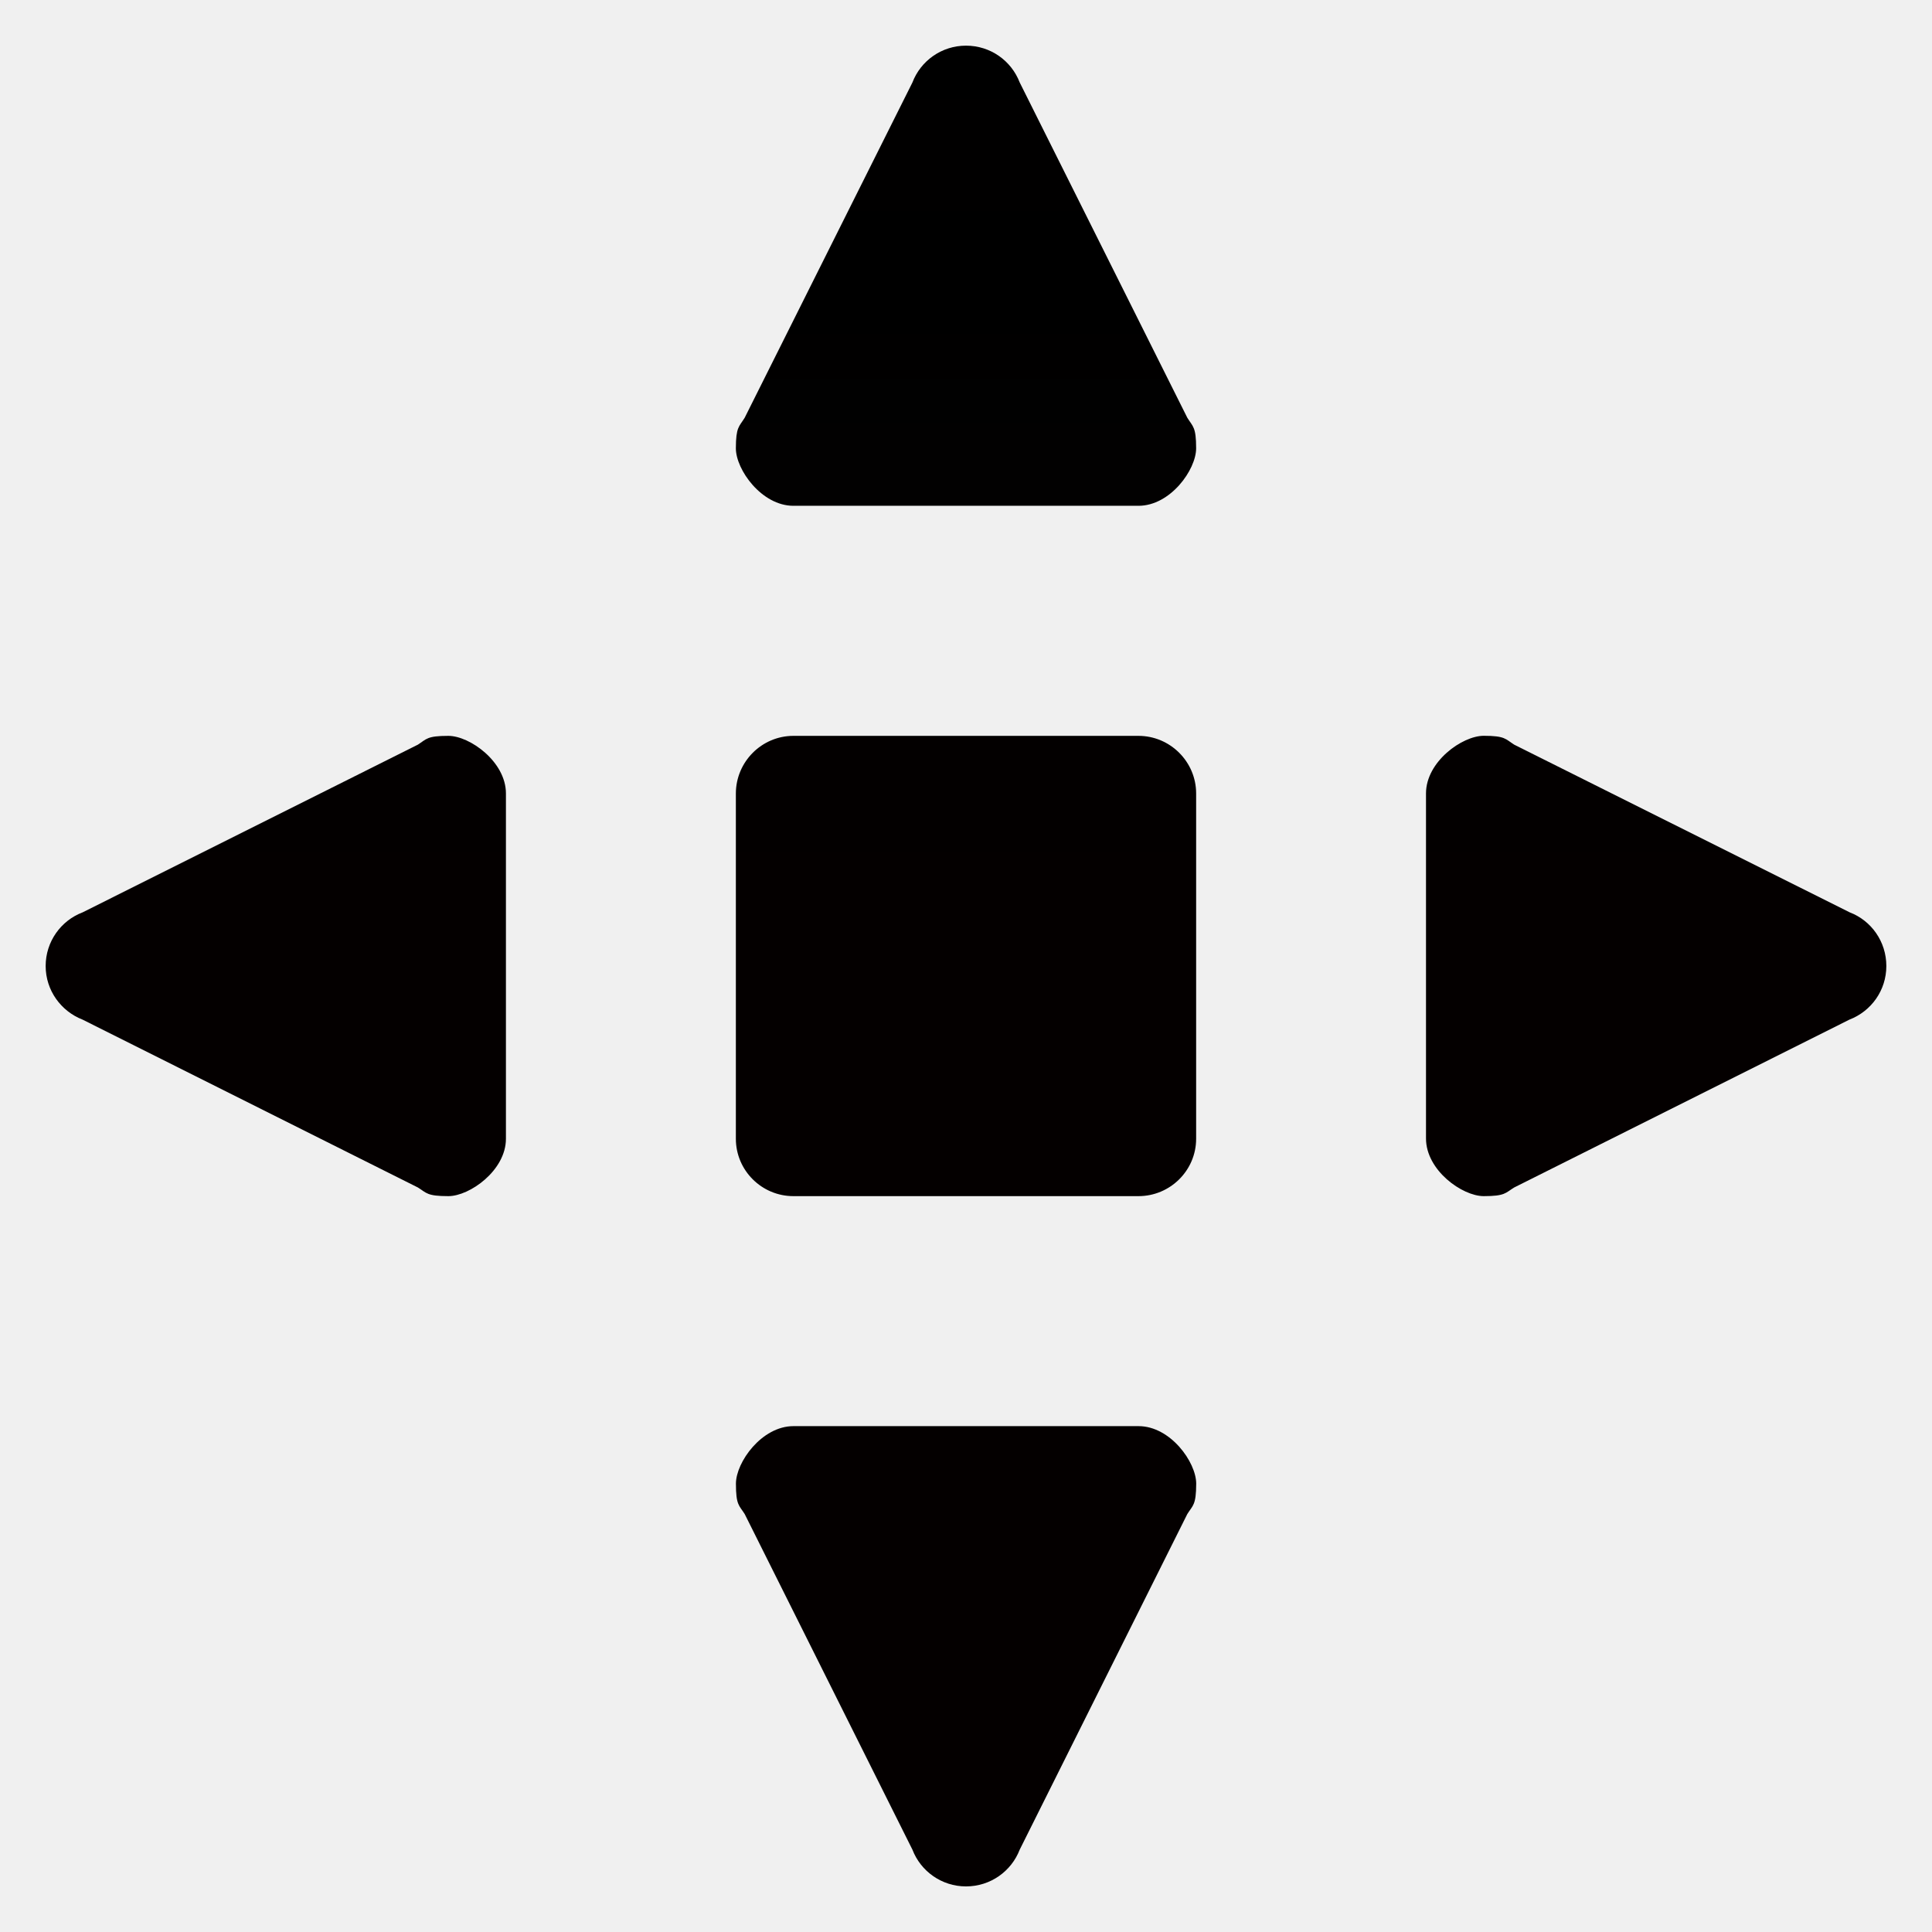
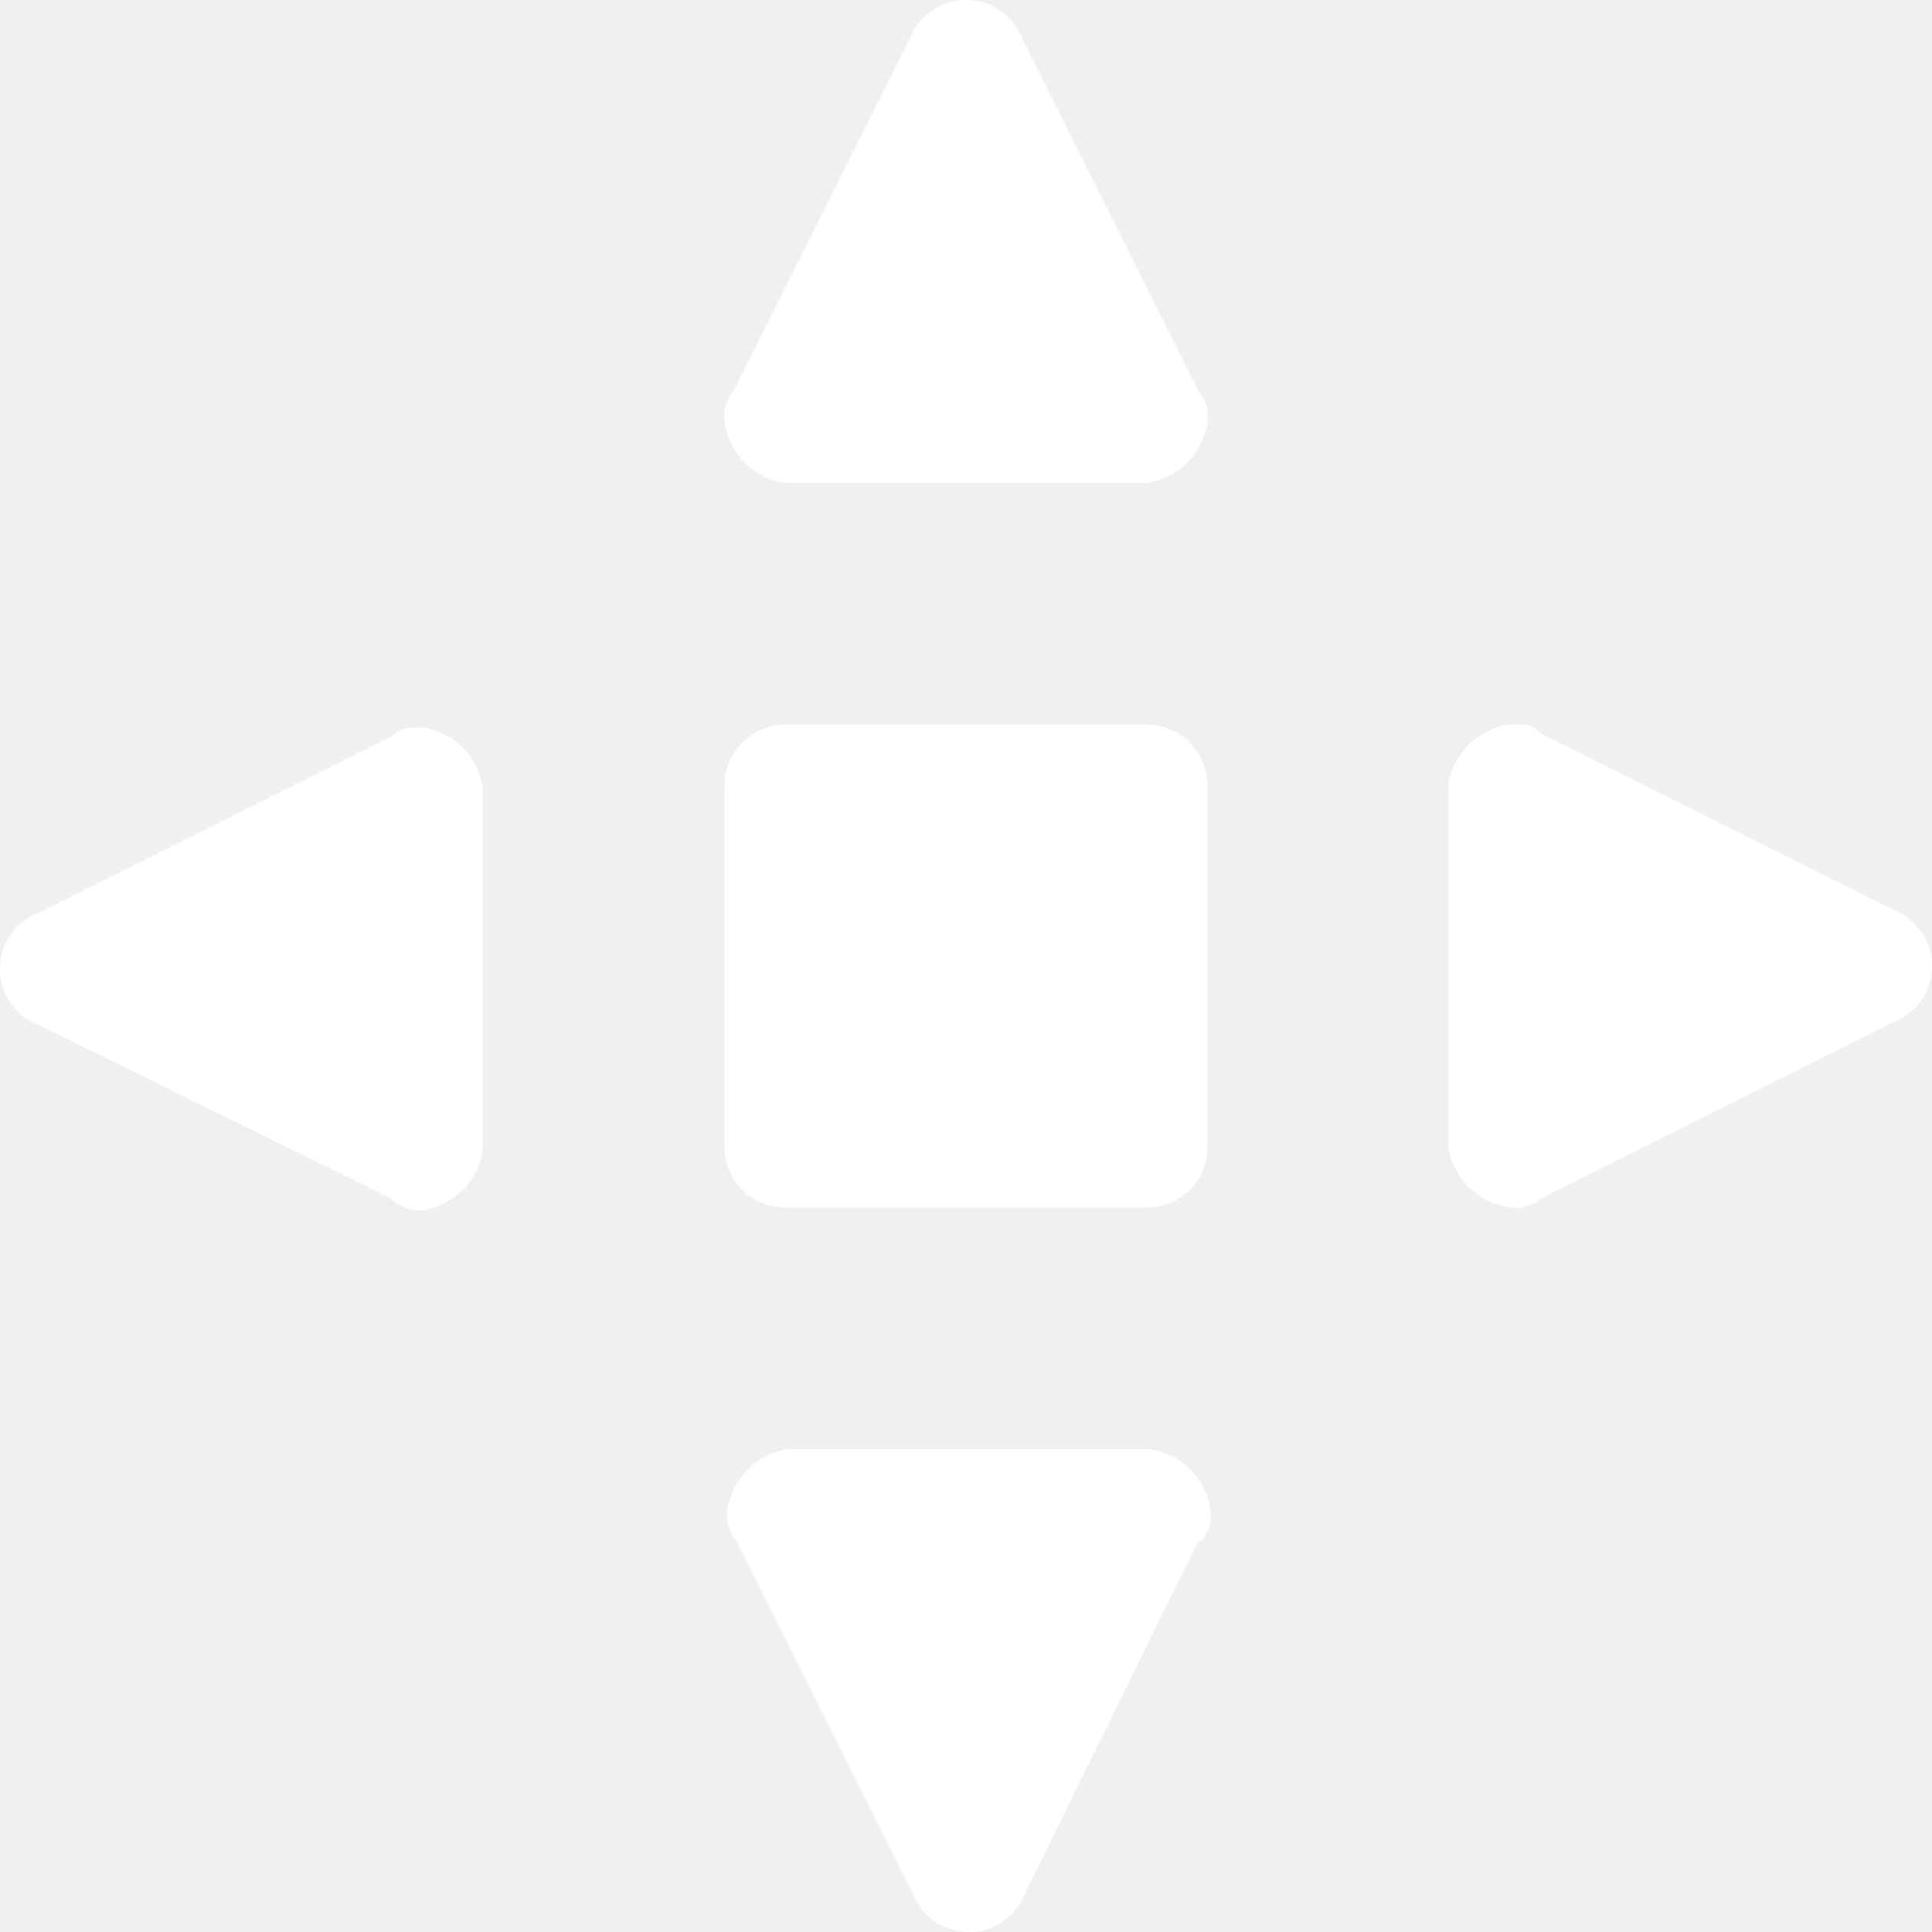
- <svg xmlns="http://www.w3.org/2000/svg" version="1.1" id="圖層_1" x="0px" y="0px" width="28.35px" height="28.35px" viewBox="0 0 28.35 28.35" enable-background="new 0 0 28.35 28.35" xml:space="preserve">
-   <linearGradient id="SVGID_1_" gradientUnits="userSpaceOnUse" x1="428.091" y1="-294.665" x2="428.091" y2="-267.654" gradientTransform="matrix(1 0 0 -1 -413.915 -266.9849)">
-     <stop offset="0" style="stop-color:#040000" />
-     <stop offset="0.476" style="stop-color:#040000" />
-     <stop offset="0.647" style="stop-color:#030000" />
-     <stop offset="0.77" style="stop-color:#020101" />
-     <stop offset="0.868" style="stop-color:#000000" />
-     <stop offset="0.952" style="stop-color:#010000" />
-     <stop offset="0.99" style="stop-color:#000000" />
-   </linearGradient>
-   <path fill="url(#SVGID_1_)" d="M17.423,22.216l-2.46,4.926c-0.122,0.316-0.428,0.539-0.788,0.539c-0.357,0-0.665-0.223-0.786-0.539  l-2.462-4.926c-0.082-0.129-0.128-0.129-0.128-0.445c0-0.314,0.378-0.844,0.844-0.844h5.064c0.468,0,0.846,0.529,0.846,0.844  C17.552,22.087,17.504,22.087,17.423,22.216L17.423,22.216z M10.927,6.131l2.462-4.921c0.121-0.318,0.429-0.54,0.786-0.54  c0.36,0,0.666,0.222,0.788,0.54l2.46,4.921c0.081,0.13,0.129,0.133,0.129,0.447c0,0.315-0.378,0.844-0.846,0.844h-5.064  c-0.465,0-0.844-0.529-0.844-0.844C10.799,6.264,10.845,6.263,10.927,6.131L10.927,6.131z M22.219,10.927l4.924,2.461  c0.315,0.12,0.537,0.428,0.537,0.787c0,0.358-0.222,0.664-0.542,0.787l-4.919,2.463c-0.13,0.08-0.133,0.127-0.447,0.127  c-0.315,0-0.847-0.379-0.847-0.846v-5.064c0-0.465,0.531-0.845,0.847-0.845C22.086,10.797,22.089,10.844,22.219,10.927  L22.219,10.927z M11.642,10.798h5.064c0.465,0,0.846,0.38,0.846,0.845v5.067c0,0.465-0.381,0.842-0.846,0.842h-5.064  c-0.464,0-0.844-0.377-0.844-0.842v-5.067C10.799,11.178,11.178,10.798,11.642,10.798L11.642,10.798z M6.132,17.425l-4.92-2.463  c-0.317-0.123-0.542-0.429-0.542-0.787c0-0.359,0.225-0.667,0.542-0.787l4.92-2.461c0.129-0.083,0.132-0.129,0.447-0.129  c0.314,0,0.845,0.379,0.845,0.845v5.067c0,0.465-0.532,0.842-0.845,0.842C6.263,17.552,6.261,17.505,6.132,17.425z" />
+ <svg xmlns="http://www.w3.org/2000/svg" id="圖層_1" data-name="圖層 1" viewBox="0 0 27.01 27.01">
+   <defs>
+     <style>.cls-1{fill:#fff;}</style>
+   </defs>
+   <path class="cls-1" d="M17.42,22.22,15,27.14a.84.84,0,0,1-1.57,0l-2.46-4.92a.55.55,0,0,1-.13-.45,1,1,0,0,1,.84-.84h5.07a1,1,0,0,1,.84.84.55.55,0,0,1-.13.45ZM10.93,6.13l2.46-4.92a.84.84,0,0,1,1.57,0l2.46,4.92a.55.55,0,0,1,.13.45,1,1,0,0,1-.84.84H11.64a1,1,0,0,1-.84-.84.55.55,0,0,1,.13-.45Zm11.29,4.8,4.92,2.46a.84.84,0,0,1,0,1.57l-4.92,2.46a.55.55,0,0,1-.45.13,1,1,0,0,1-.85-.84V11.64a1,1,0,0,1,.85-.84c.32,0,.32,0,.45.13ZM11.64,10.8h5.07a.85.85,0,0,1,.84.84v5.07a.84.84,0,0,1-.84.84H11.64a.84.84,0,0,1-.84-.84V11.64a.85.85,0,0,1,.84-.84ZM6.13,17.42,1.21,15a.84.84,0,0,1,0-1.57l4.92-2.46c.13-.09.13-.13.45-.13a1,1,0,0,1,.84.84v5.07a1,1,0,0,1-.84.84A.55.55,0,0,1,6.13,17.42Z" transform="translate(-0.67 -0.67)" />
</svg>
